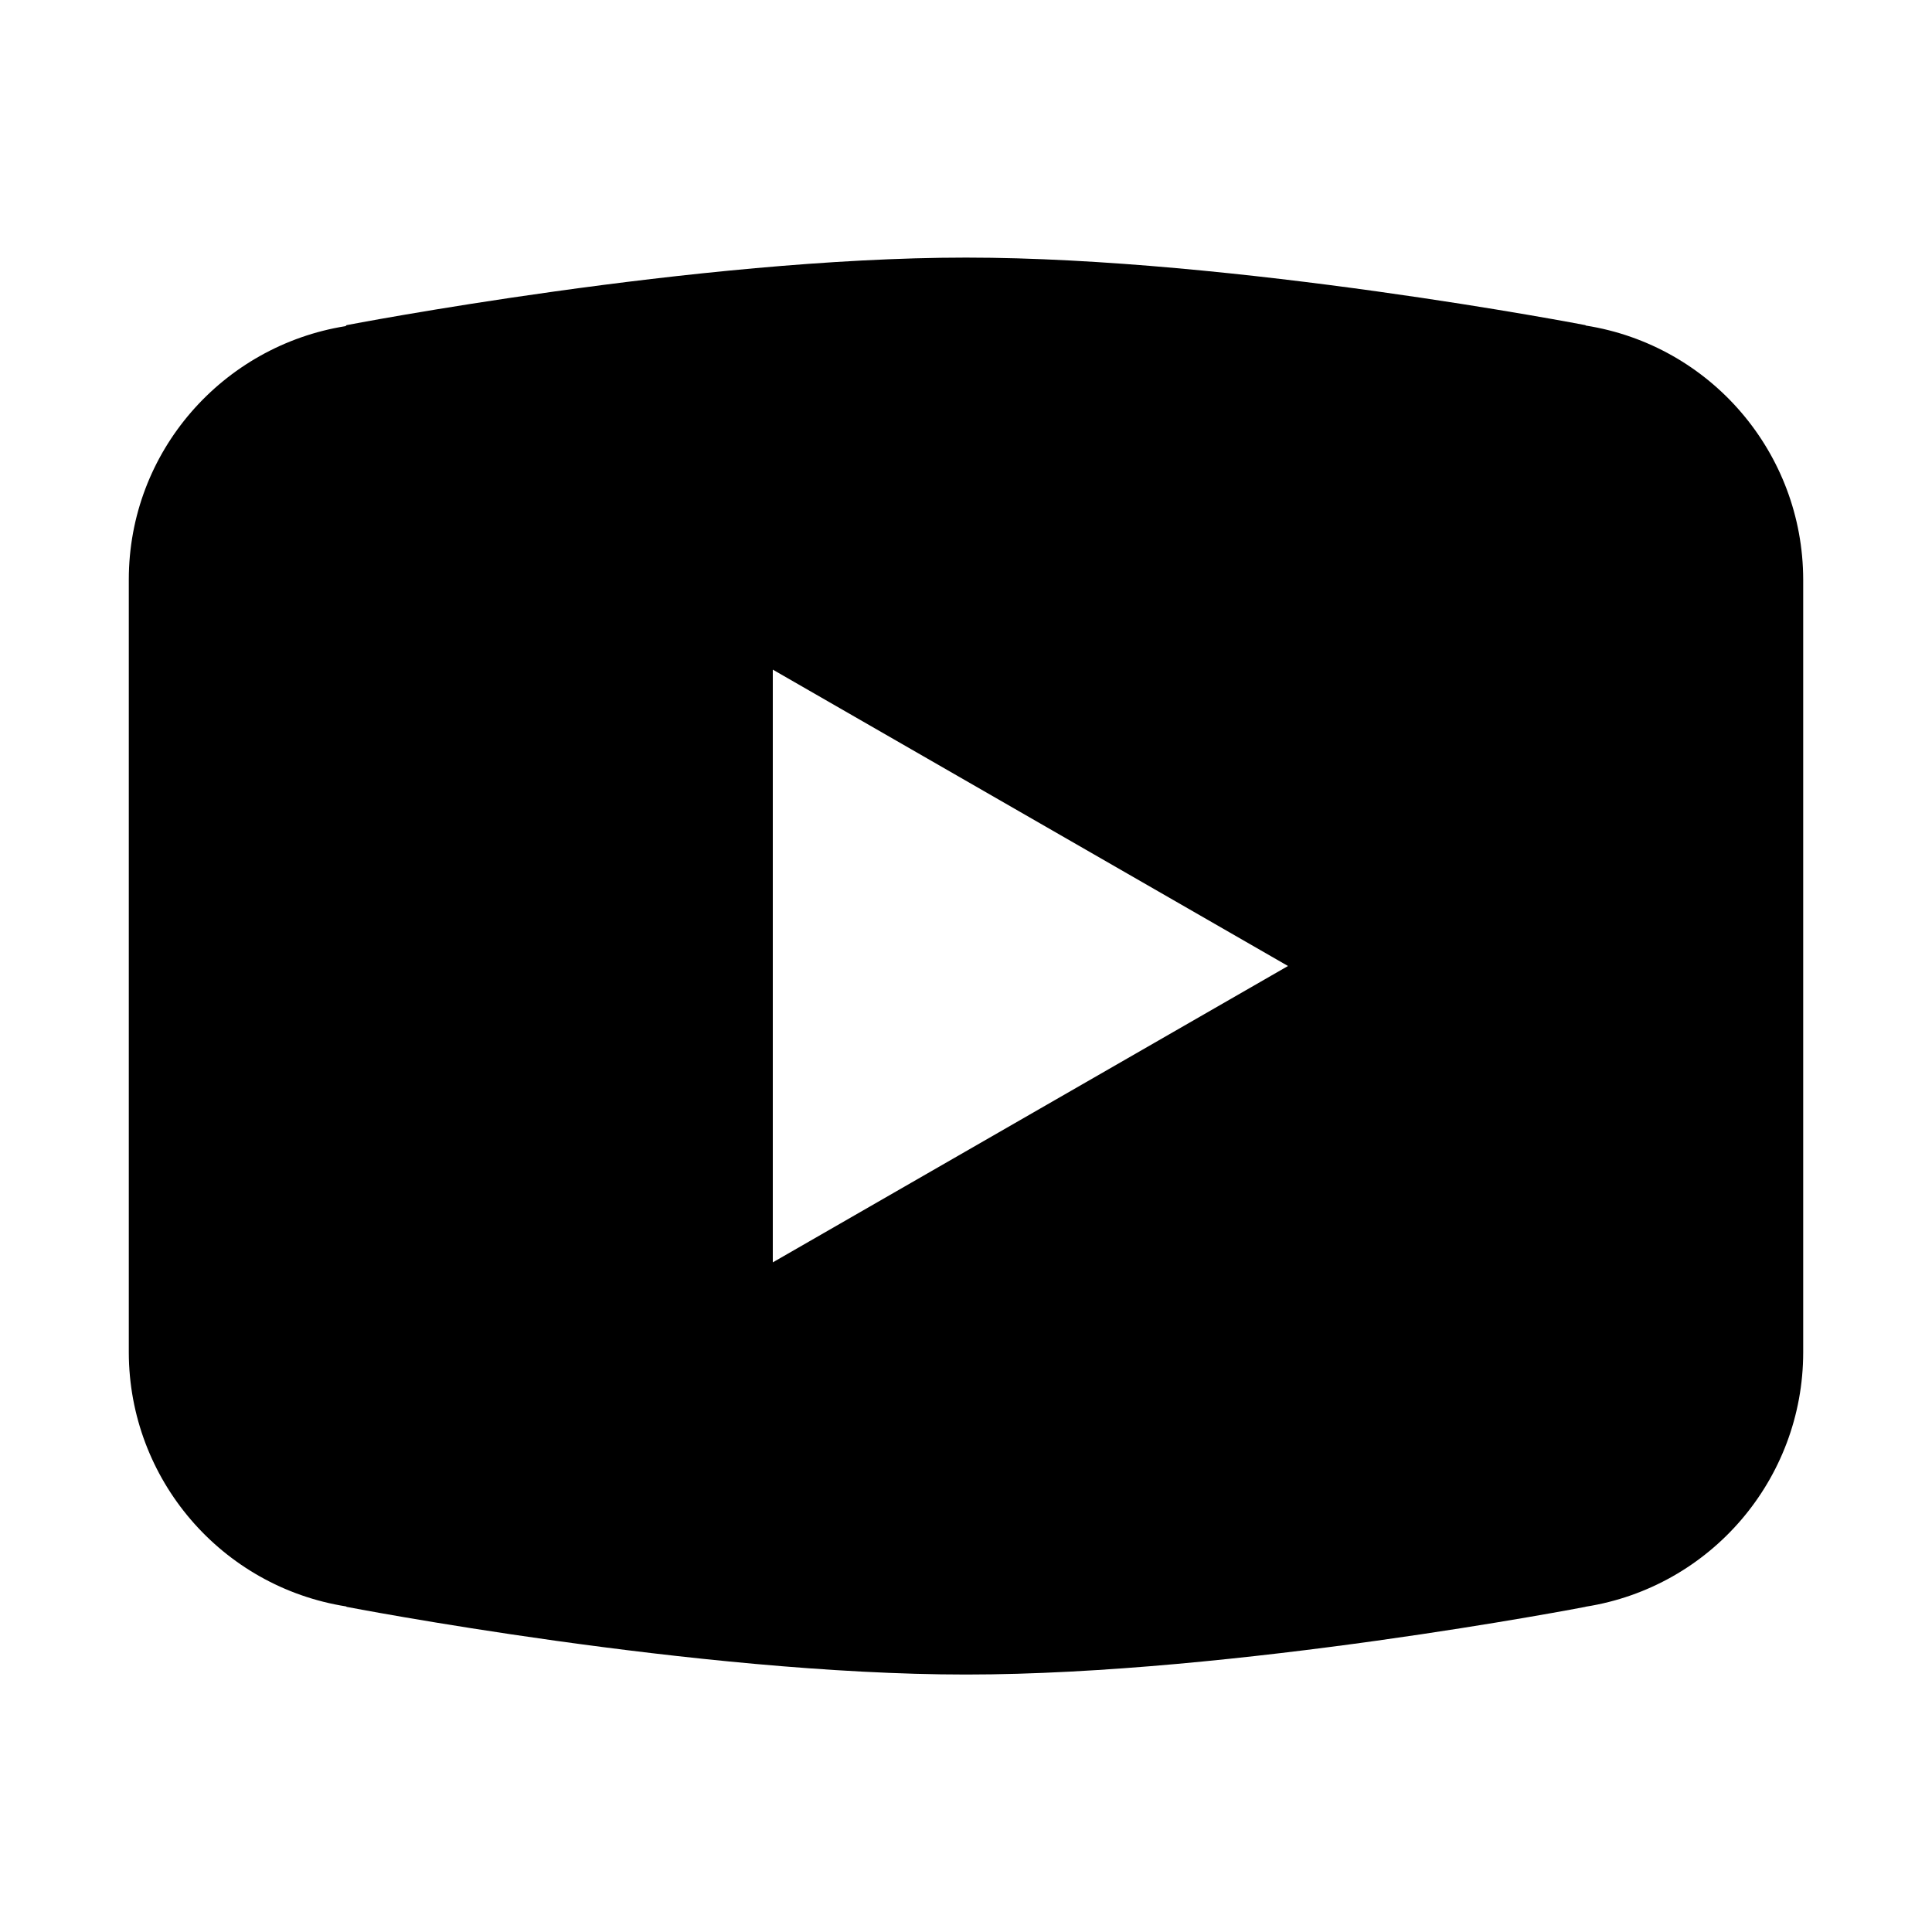
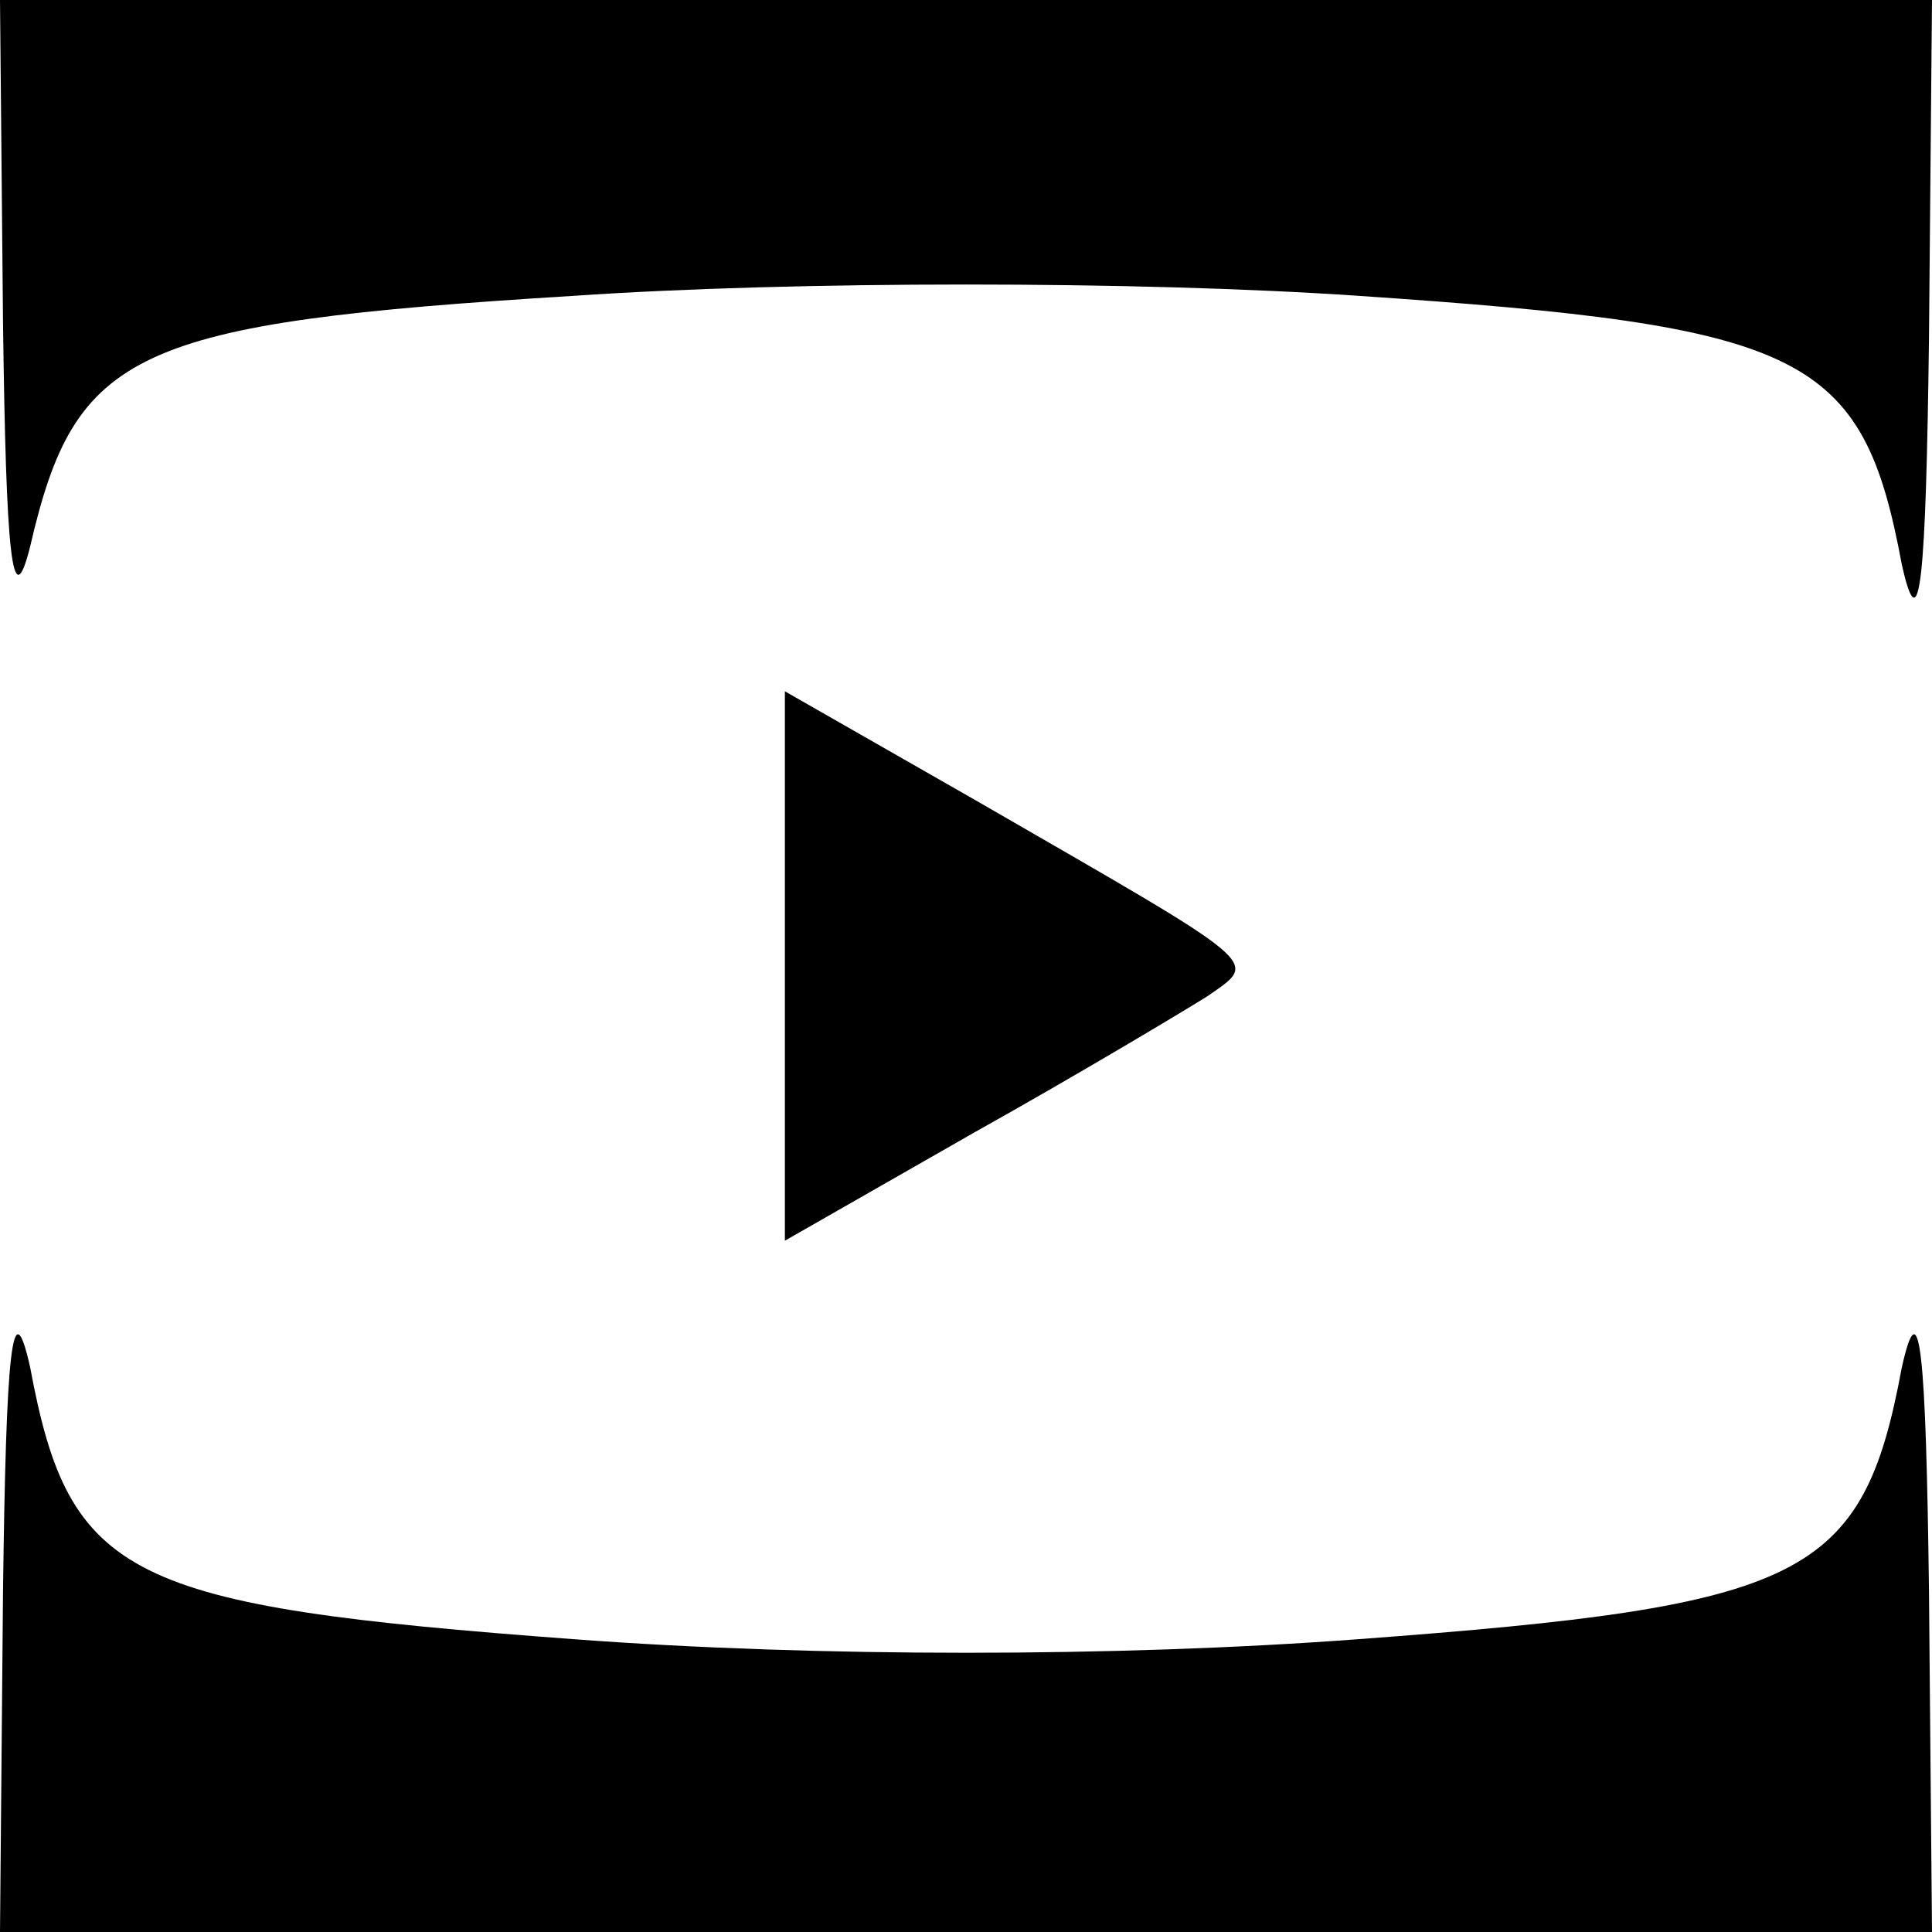
- <svg xmlns="http://www.w3.org/2000/svg" viewBox="0 0 30 30" width="30px" height="30px">
-   <path d="M 15 4 C 10.814 4 5.381 5.049 5.381 5.049 L 5.367 5.064 C 3.461 5.369 2 7.008 2 9 L 2 15 L 2 15.002 L 2 21 L 2 21.002 A 4 4 0 0 0 5.377 24.945 L 5.381 24.951 C 5.381 24.951 10.814 26.002 15 26.002 C 19.186 26.002 24.619 24.951 24.619 24.951 L 24.621 24.949 A 4 4 0 0 0 28 21.002 L 28 21 L 28 15.002 L 28 15 L 28 9 A 4 4 0 0 0 24.623 5.055 L 24.619 5.049 C 24.619 5.049 19.186 4 15 4 z M 12 10.398 L 20 15 L 12 19.602 L 12 10.398 z" />
+ <svg xmlns="http://www.w3.org/2000/svg" version="1.0" width="64pt" height="64pt" viewBox="0 0 64 64" preserveAspectRatio="xMidYMid meet">
+   <g transform="translate(0,64) scale(0.1,-0.1)" fill="#000000" stroke="none">
+     <path d="M1 533 c1 -77 3 -98 9 -74 15 65 34 74 180 83 73 5 187 5 260 0 148 -10 167 -19 180 -89 6 -27 8 -5 9 75 l1 112 -320 0 -320 0 1 -107z" />
+     <path d="M260 320 l0 -91 63 36 c34 19 69 40 77 45 17 12 20 9 -77 65 l-63 36 0 -91z" />
+     <path d="M1 113 l-1 -113 320 0 320 0 -1 113 c-1 79 -3 101 -9 74 -13 -70 -32 -79 -180 -90 -80 -6 -180 -6 -260 0 -148 11 -167 20 -180 90 -6 27 -8 5 -9 -74z" />
+   </g>
</svg>
